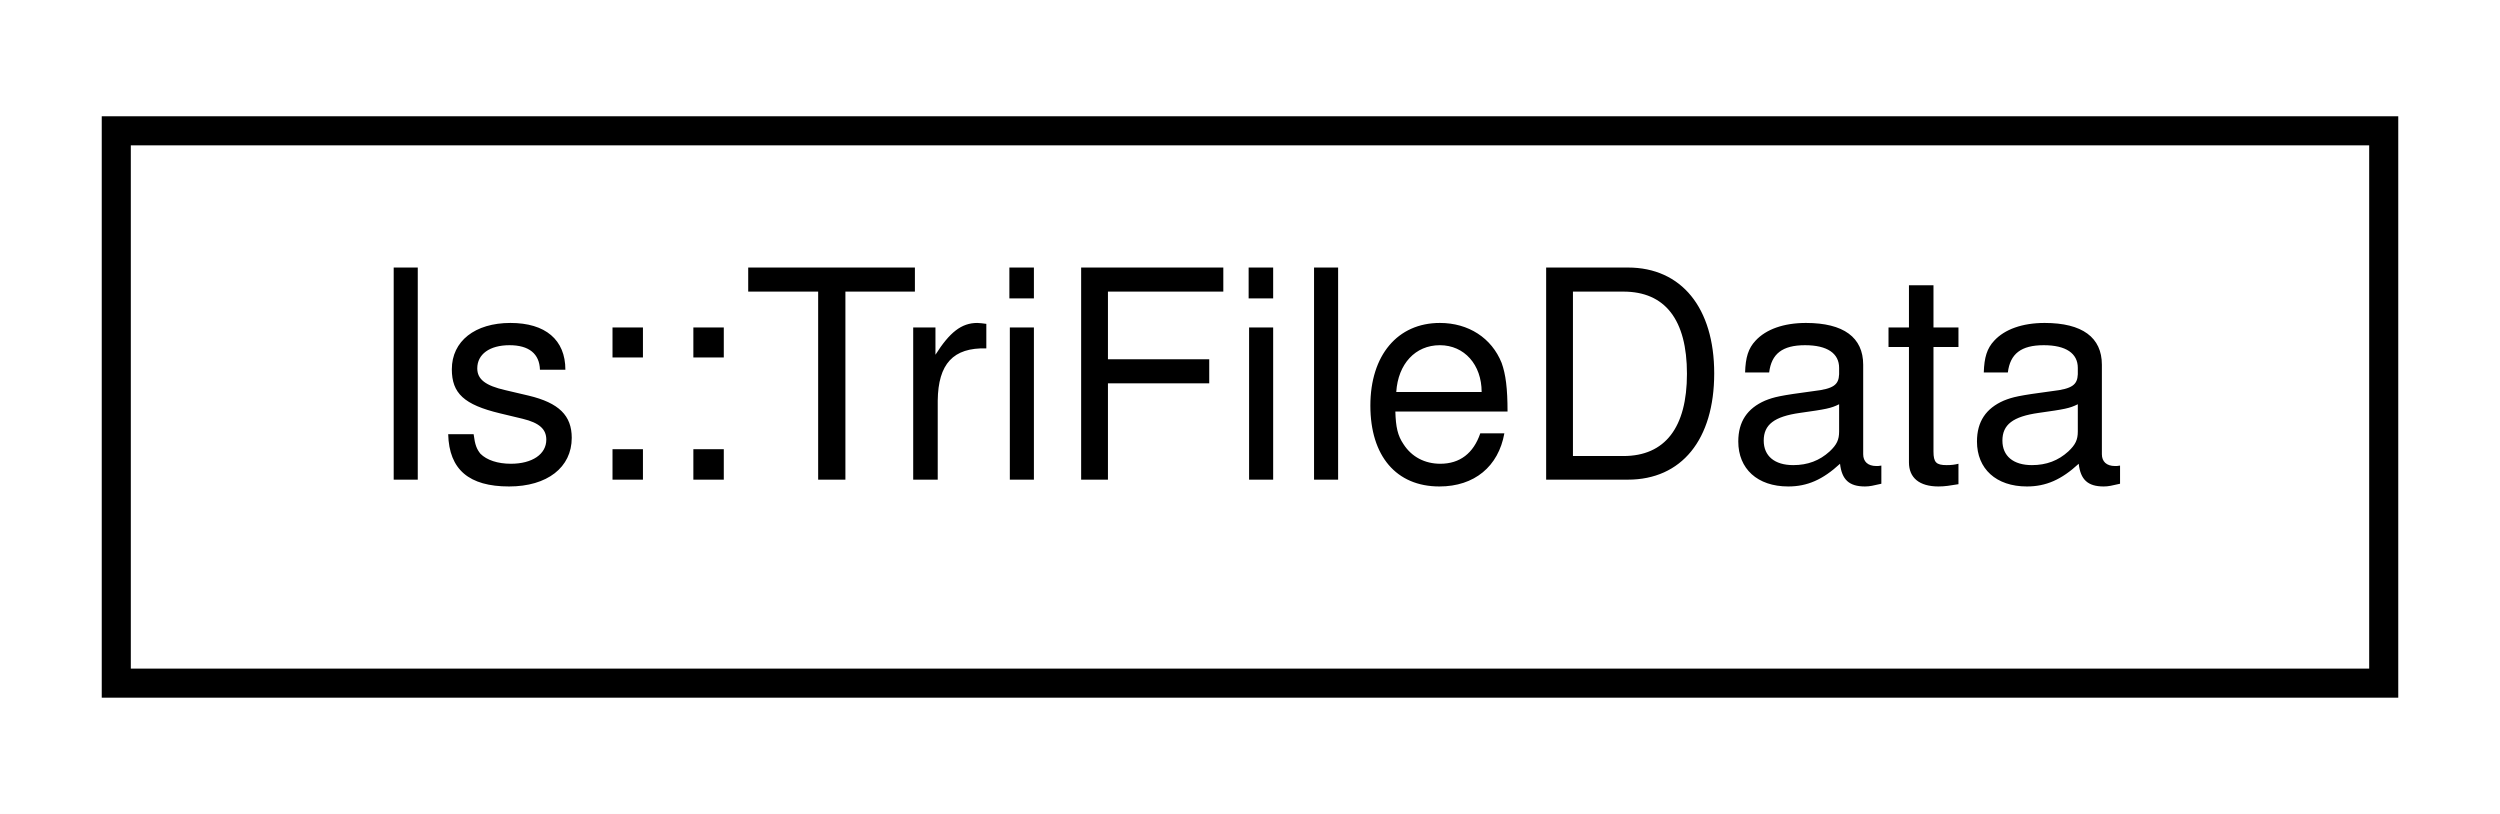
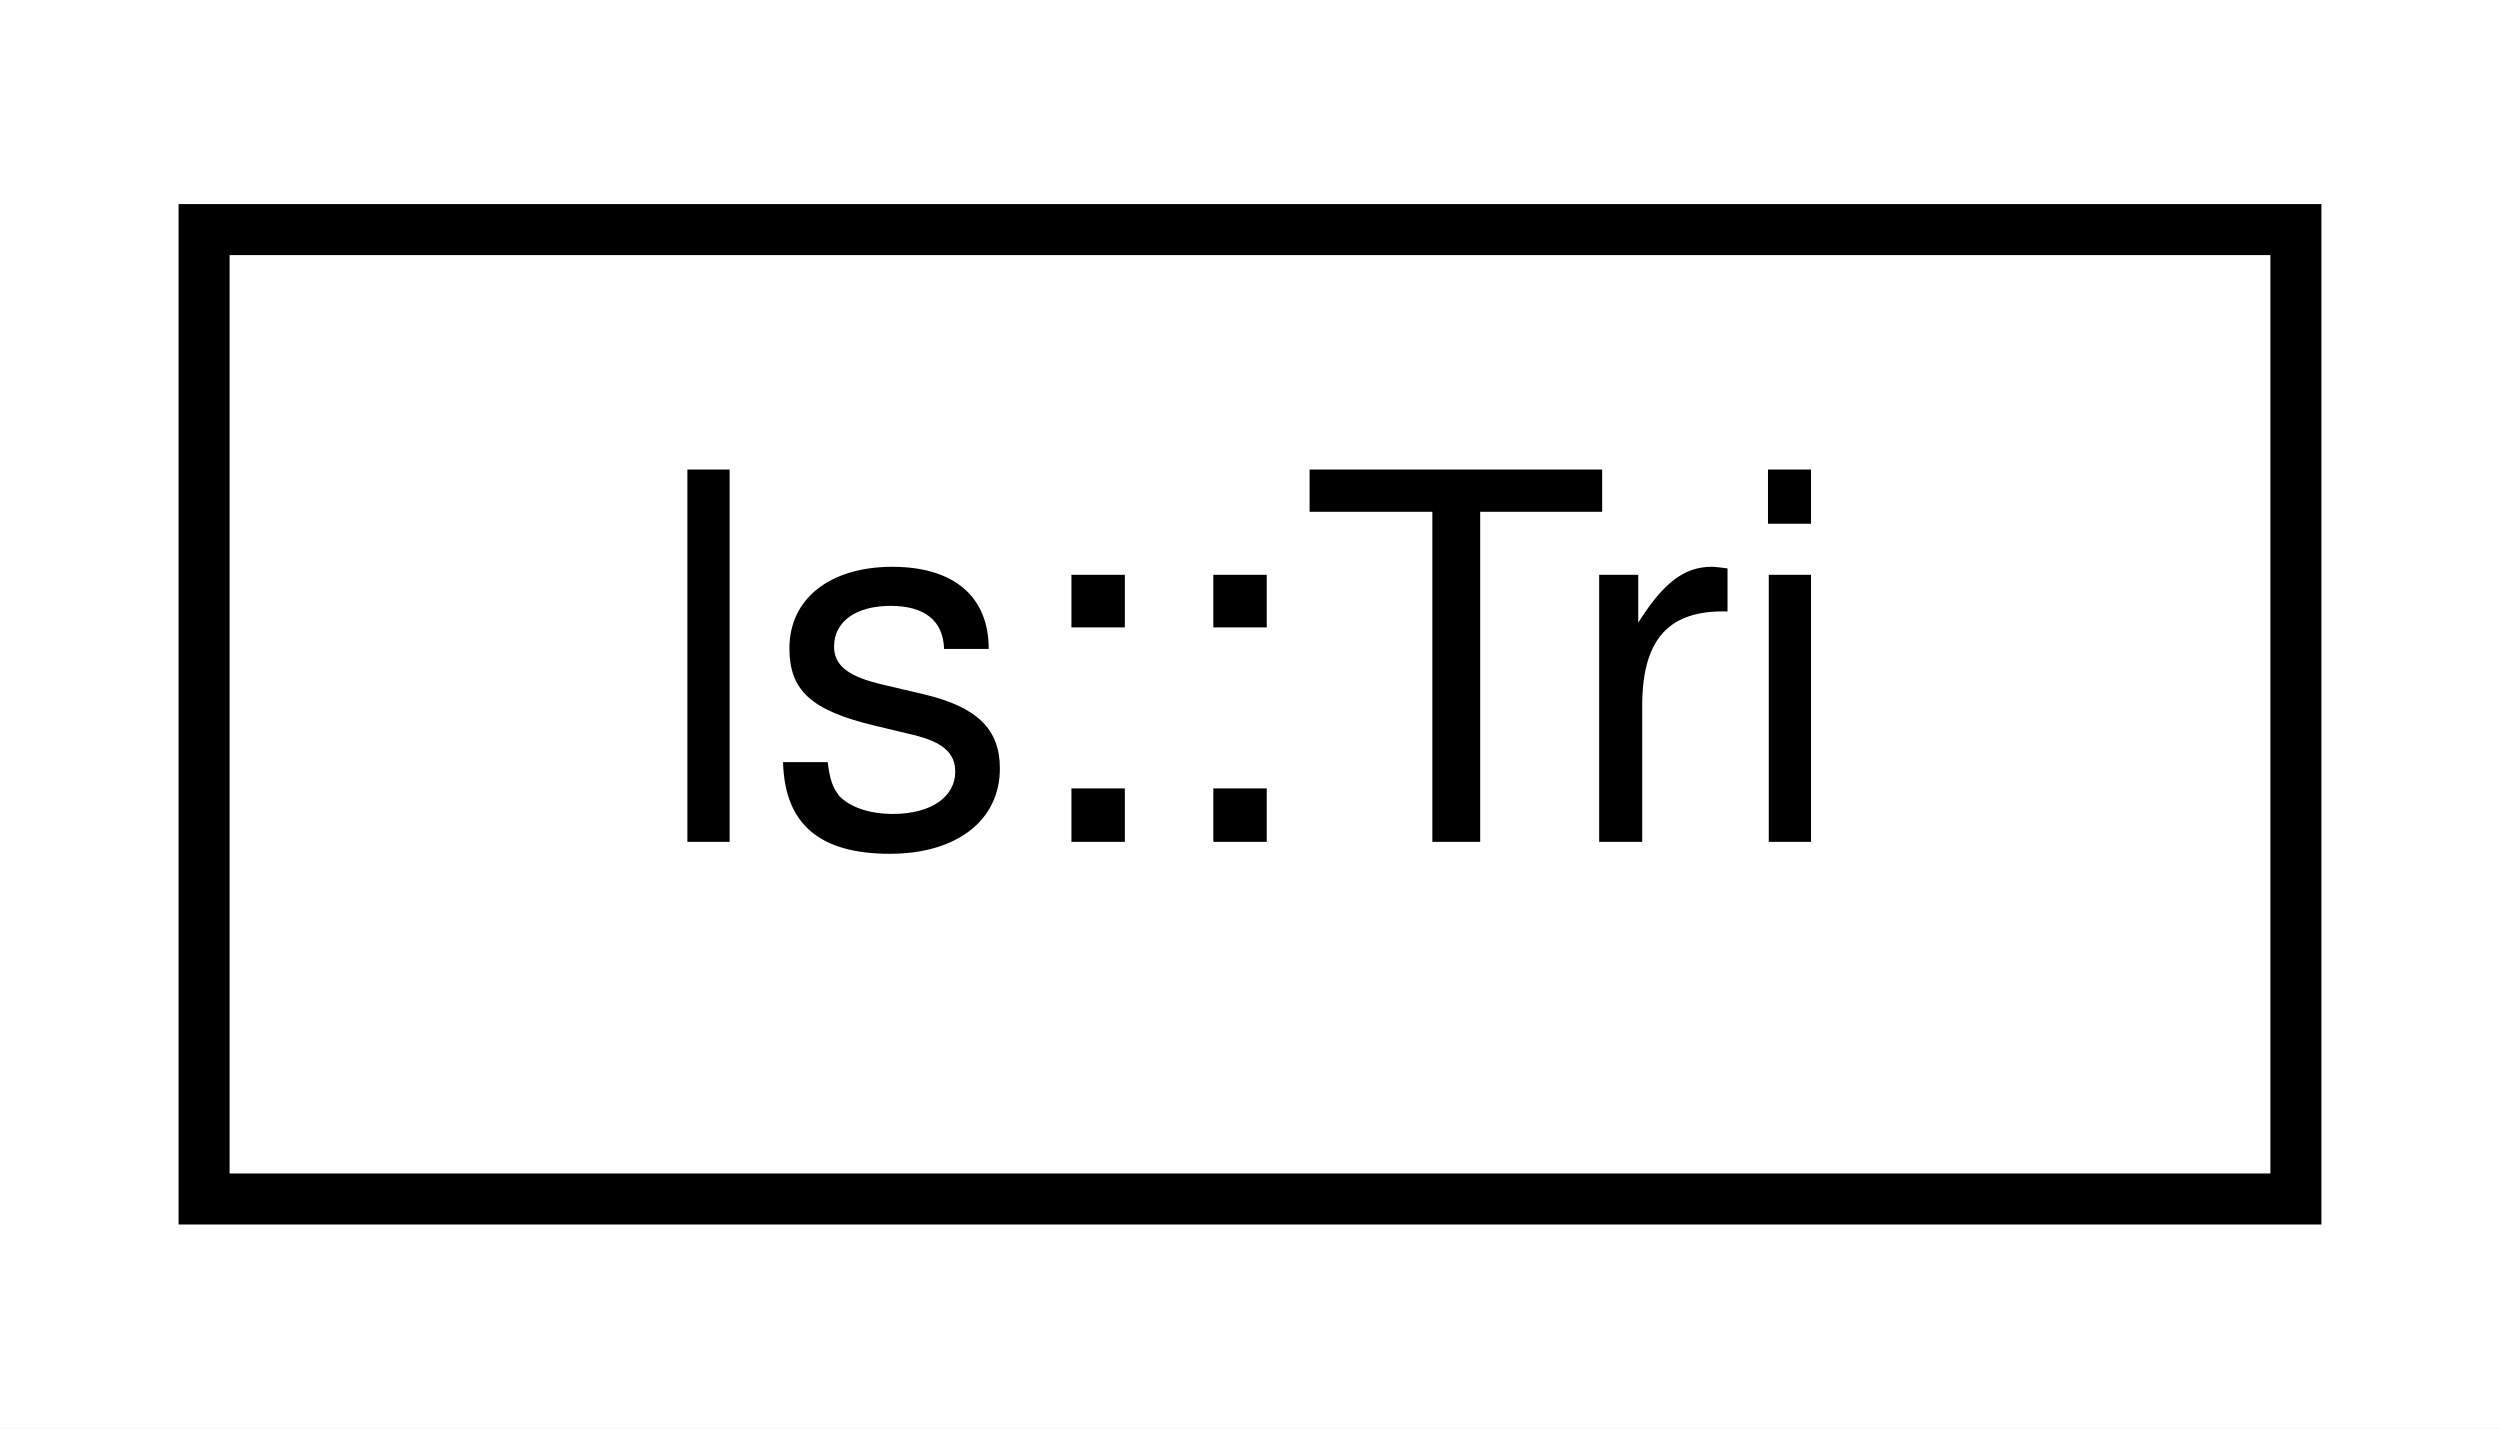
- <svg xmlns="http://www.w3.org/2000/svg" xmlns:xlink="http://www.w3.org/1999/xlink" width="86pt" height="28pt" viewBox="0.00 0.00 86.00 28.00">
+ <svg xmlns="http://www.w3.org/2000/svg" xmlns:xlink="http://www.w3.org/1999/xlink" width="49pt" height="28pt" viewBox="0.00 0.00 49.00 28.00">
  <g id="graph0" class="graph" transform="scale(1 1) rotate(0) translate(4 24)">
-     <polygon fill="#ffffff" stroke="transparent" points="-4,4 -4,-24 82,-24 82,4 -4,4" />
+     <polygon fill="#ffffff" stroke="transparent" points="-4,4 -4,-24 45,-24 45,4 -4,4" />
    <g id="node1" class="node">
      <g id="a_node1">
-         <a xlink:href="classls_1_1TriFileData.html" target="_top" xlink:title="Triangulated file data. ">
-           <polygon fill="#ffffff" stroke="#000000" points="0,-.5 0,-19.5 78,-19.5 78,-.5 0,-.5" />
-           <text text-anchor="middle" x="39" y="-7.5" font-family="Helvetica,sans-Serif" font-size="10.00" fill="#000000">ls::TriFileData</text>
+         <a xlink:href="structls_1_1Tri.html" target="_top" xlink:title="Triangle. ">
+           <polygon fill="#ffffff" stroke="#000000" points="0,-.5 0,-19.5 41,-19.5 41,-.5 0,-.5" />
+           <text text-anchor="middle" x="20.5" y="-7.5" font-family="Helvetica,sans-Serif" font-size="10.00" fill="#000000">ls::Tri</text>
        </a>
      </g>
    </g>
  </g>
</svg>
